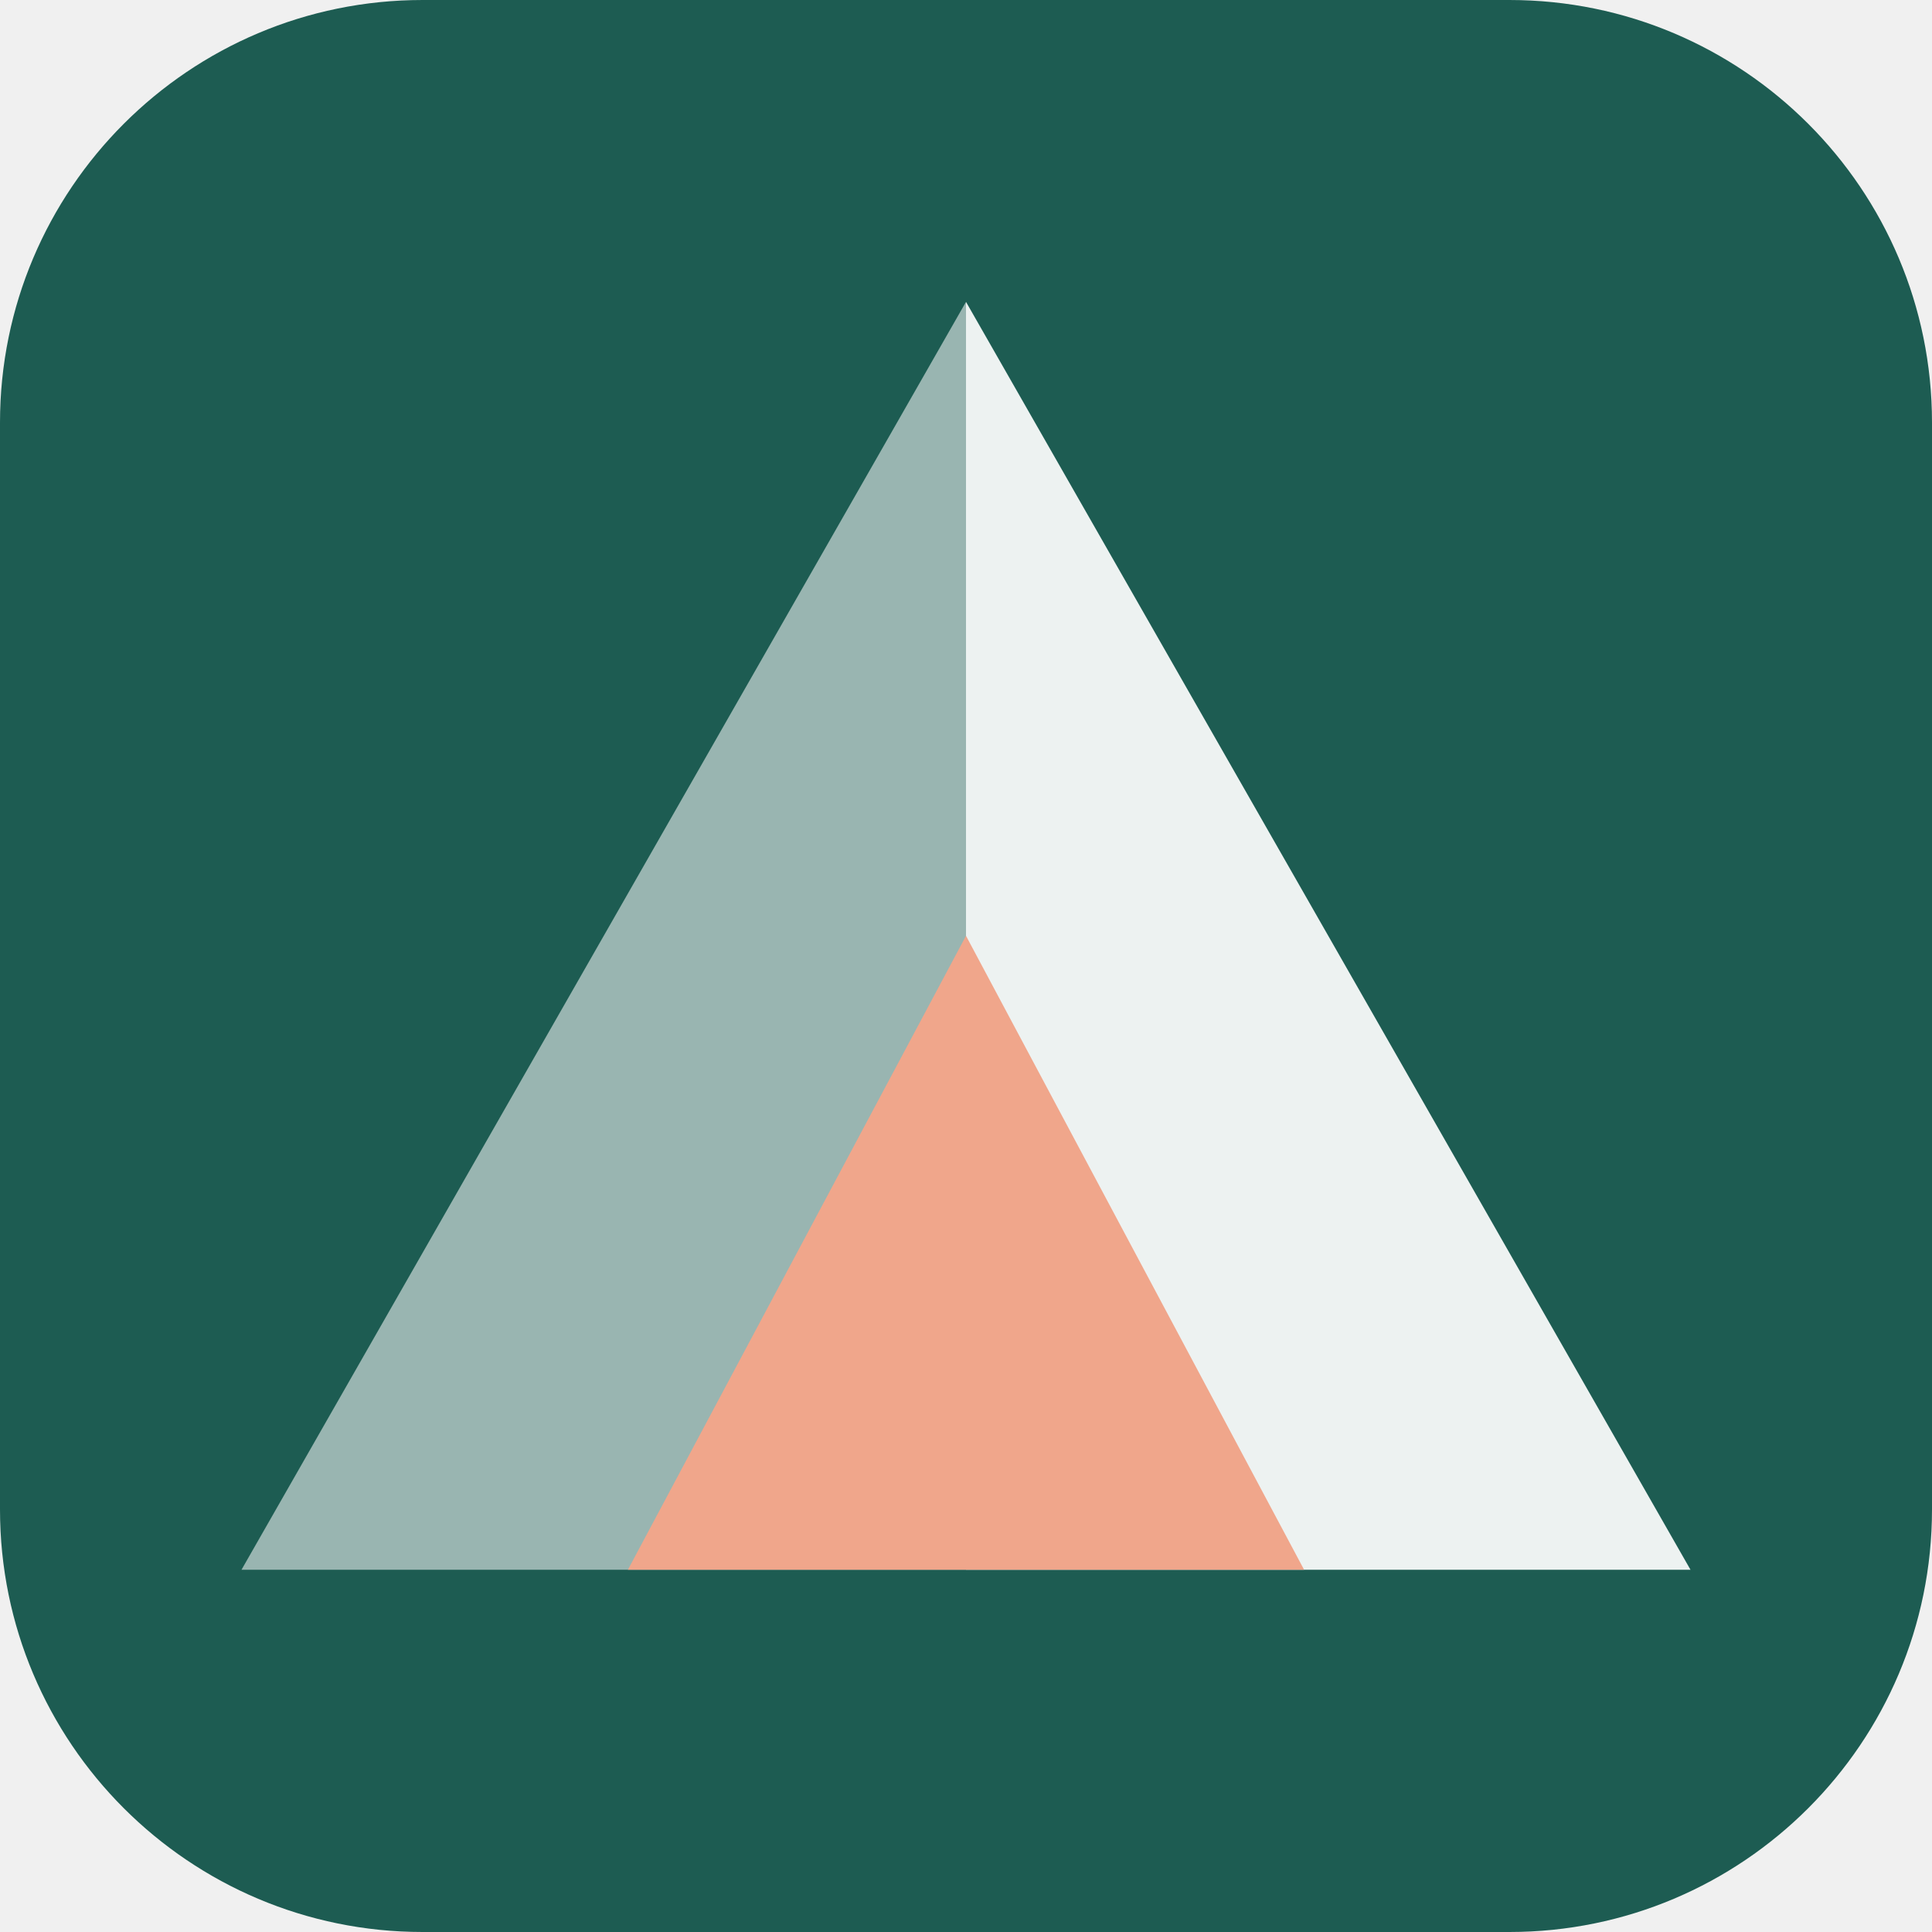
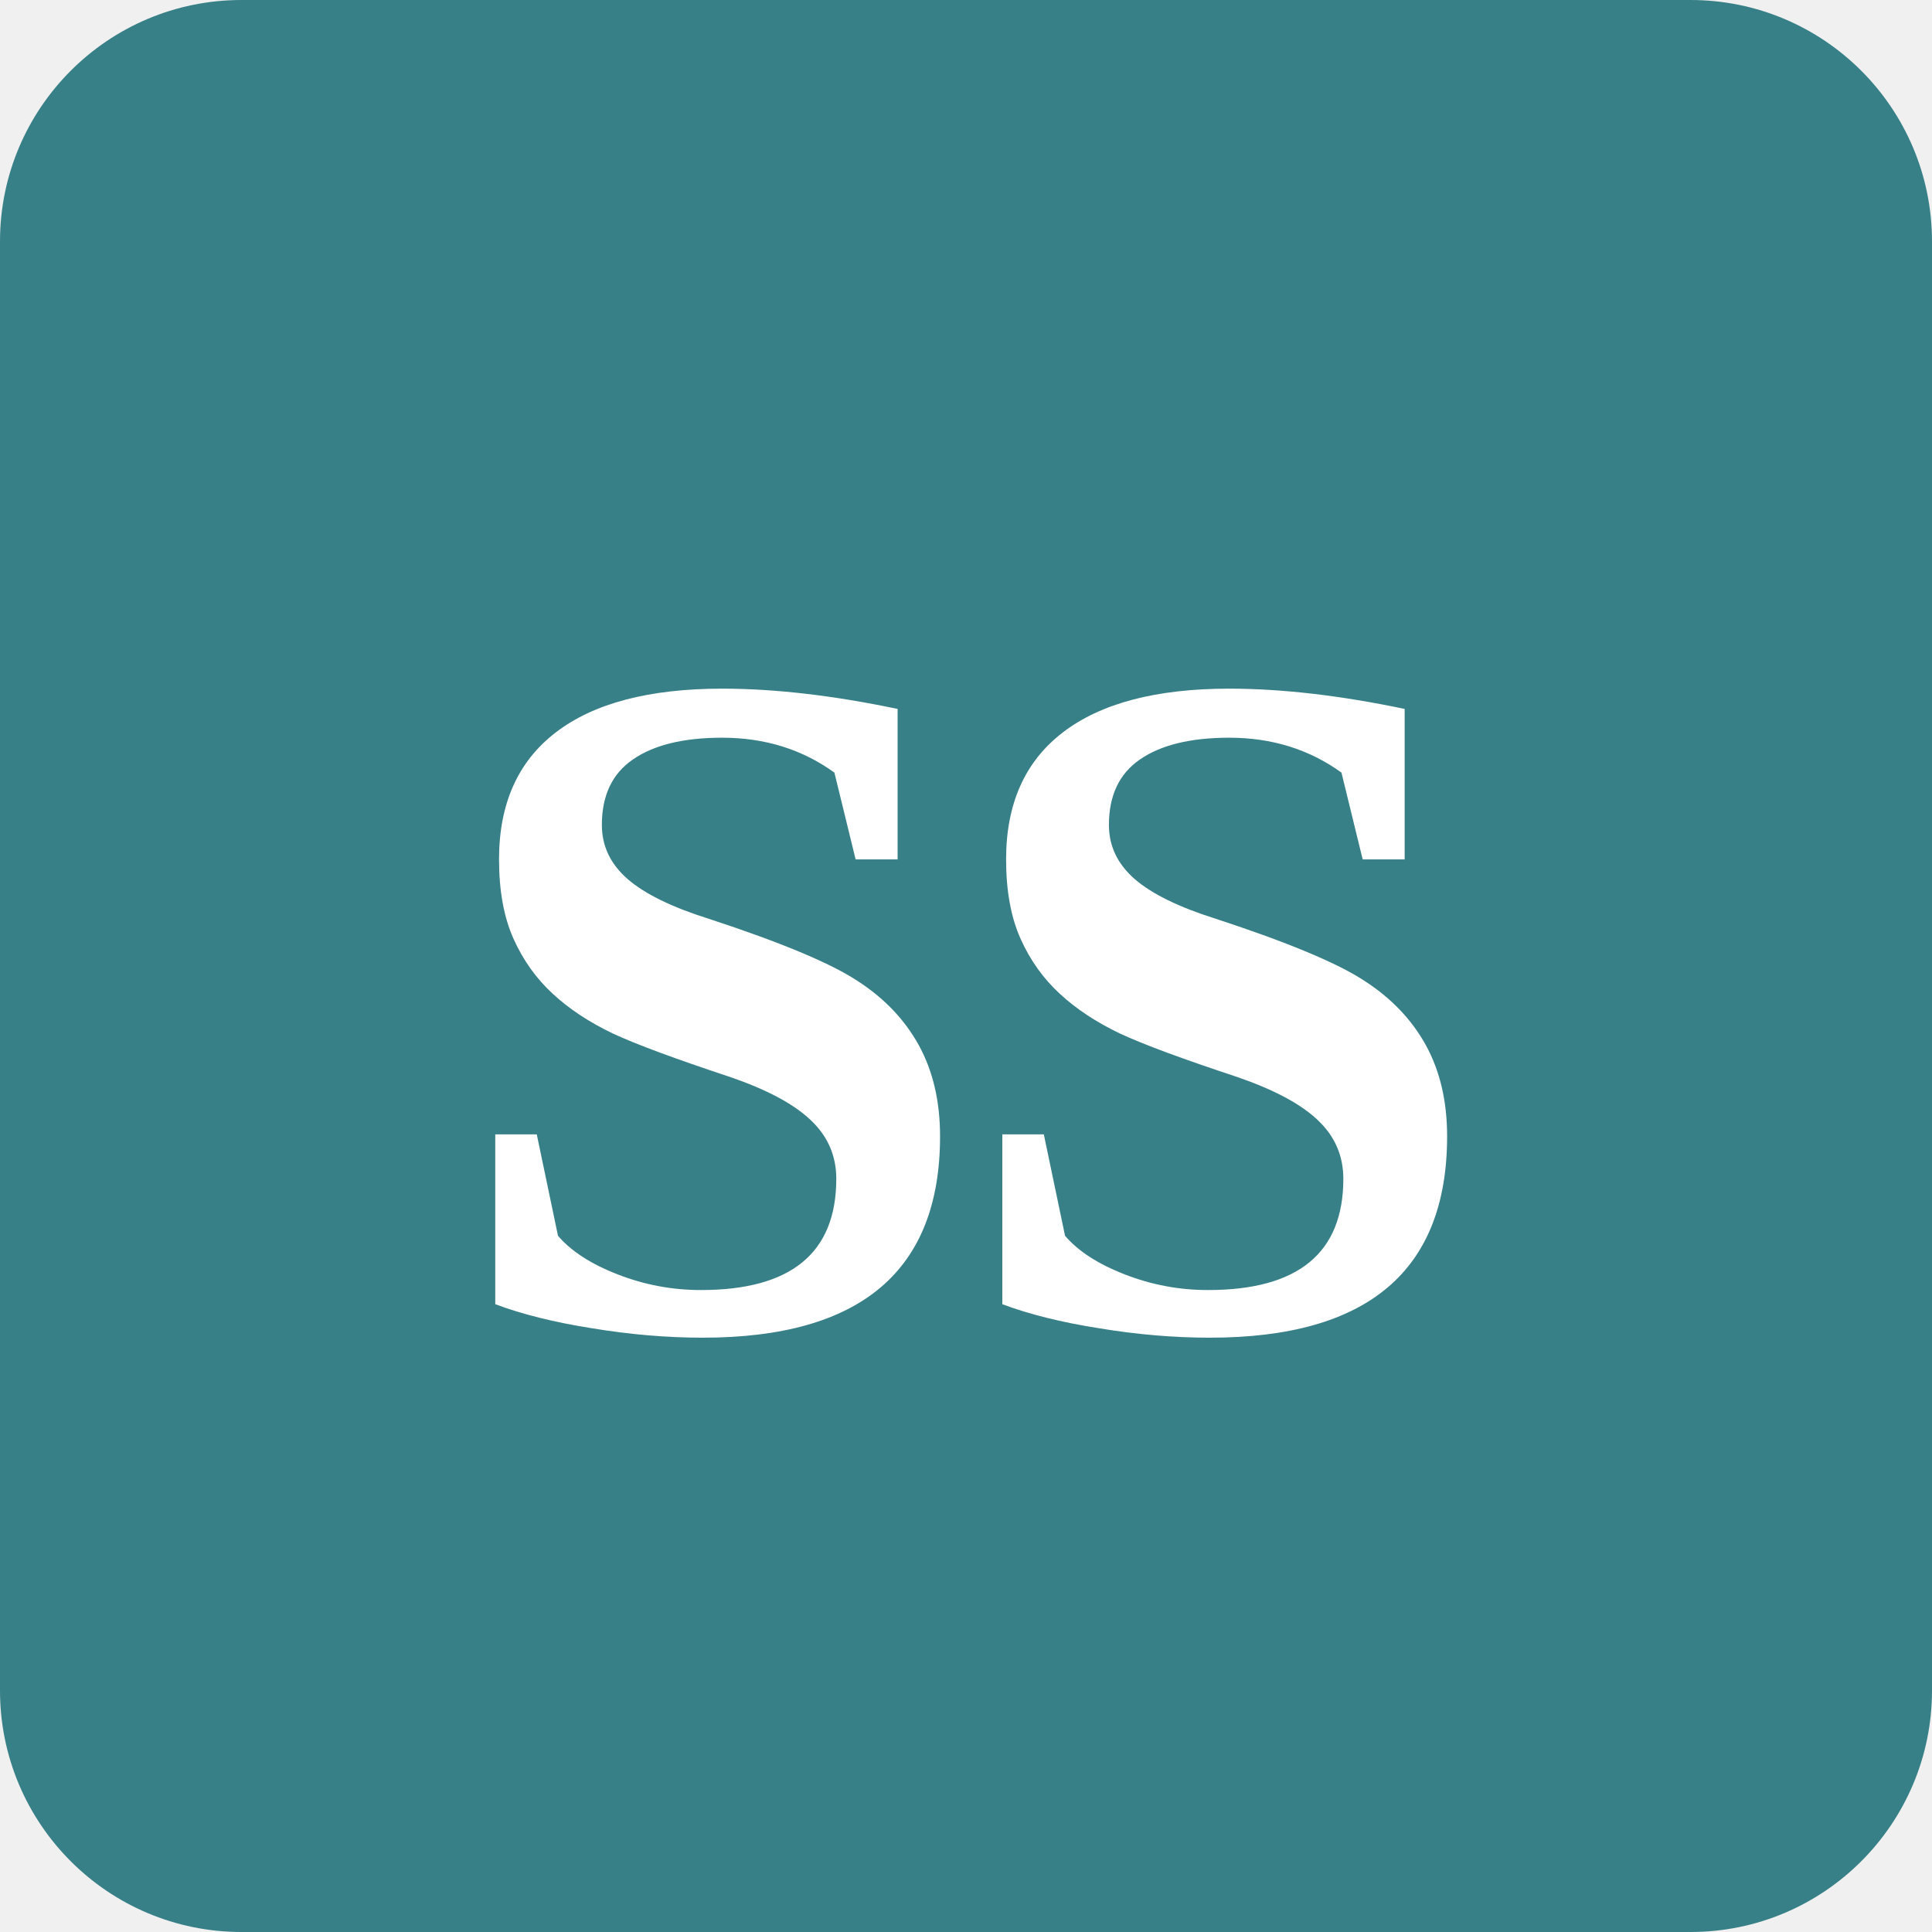
- <svg xmlns="http://www.w3.org/2000/svg" viewBox="0 0 32 32">
-   <rect width="32" height="32" rx="7" fill="#1d5c52" />
-   <path d="M16 5 28 26H16z" fill="#ffffff" opacity=".92" />
-   <path d="M16 5 4 26h12z" fill="#ffffff" opacity=".55" />
-   <path d="M16 15.5 21.6 26H10.4z" fill="#f0a68b" />
+ <svg xmlns="http://www.w3.org/2000/svg" viewBox="0 0 64 64">
+   <rect width="64" height="64" rx="8" fill="#388087" />
+   <text x="32" y="44" text-anchor="middle" font-family="Georgia, 'Times New Roman', Times, serif" font-size="32" font-weight="700" letter-spacing="-1" fill="#ffffff">SS</text>
</svg>
